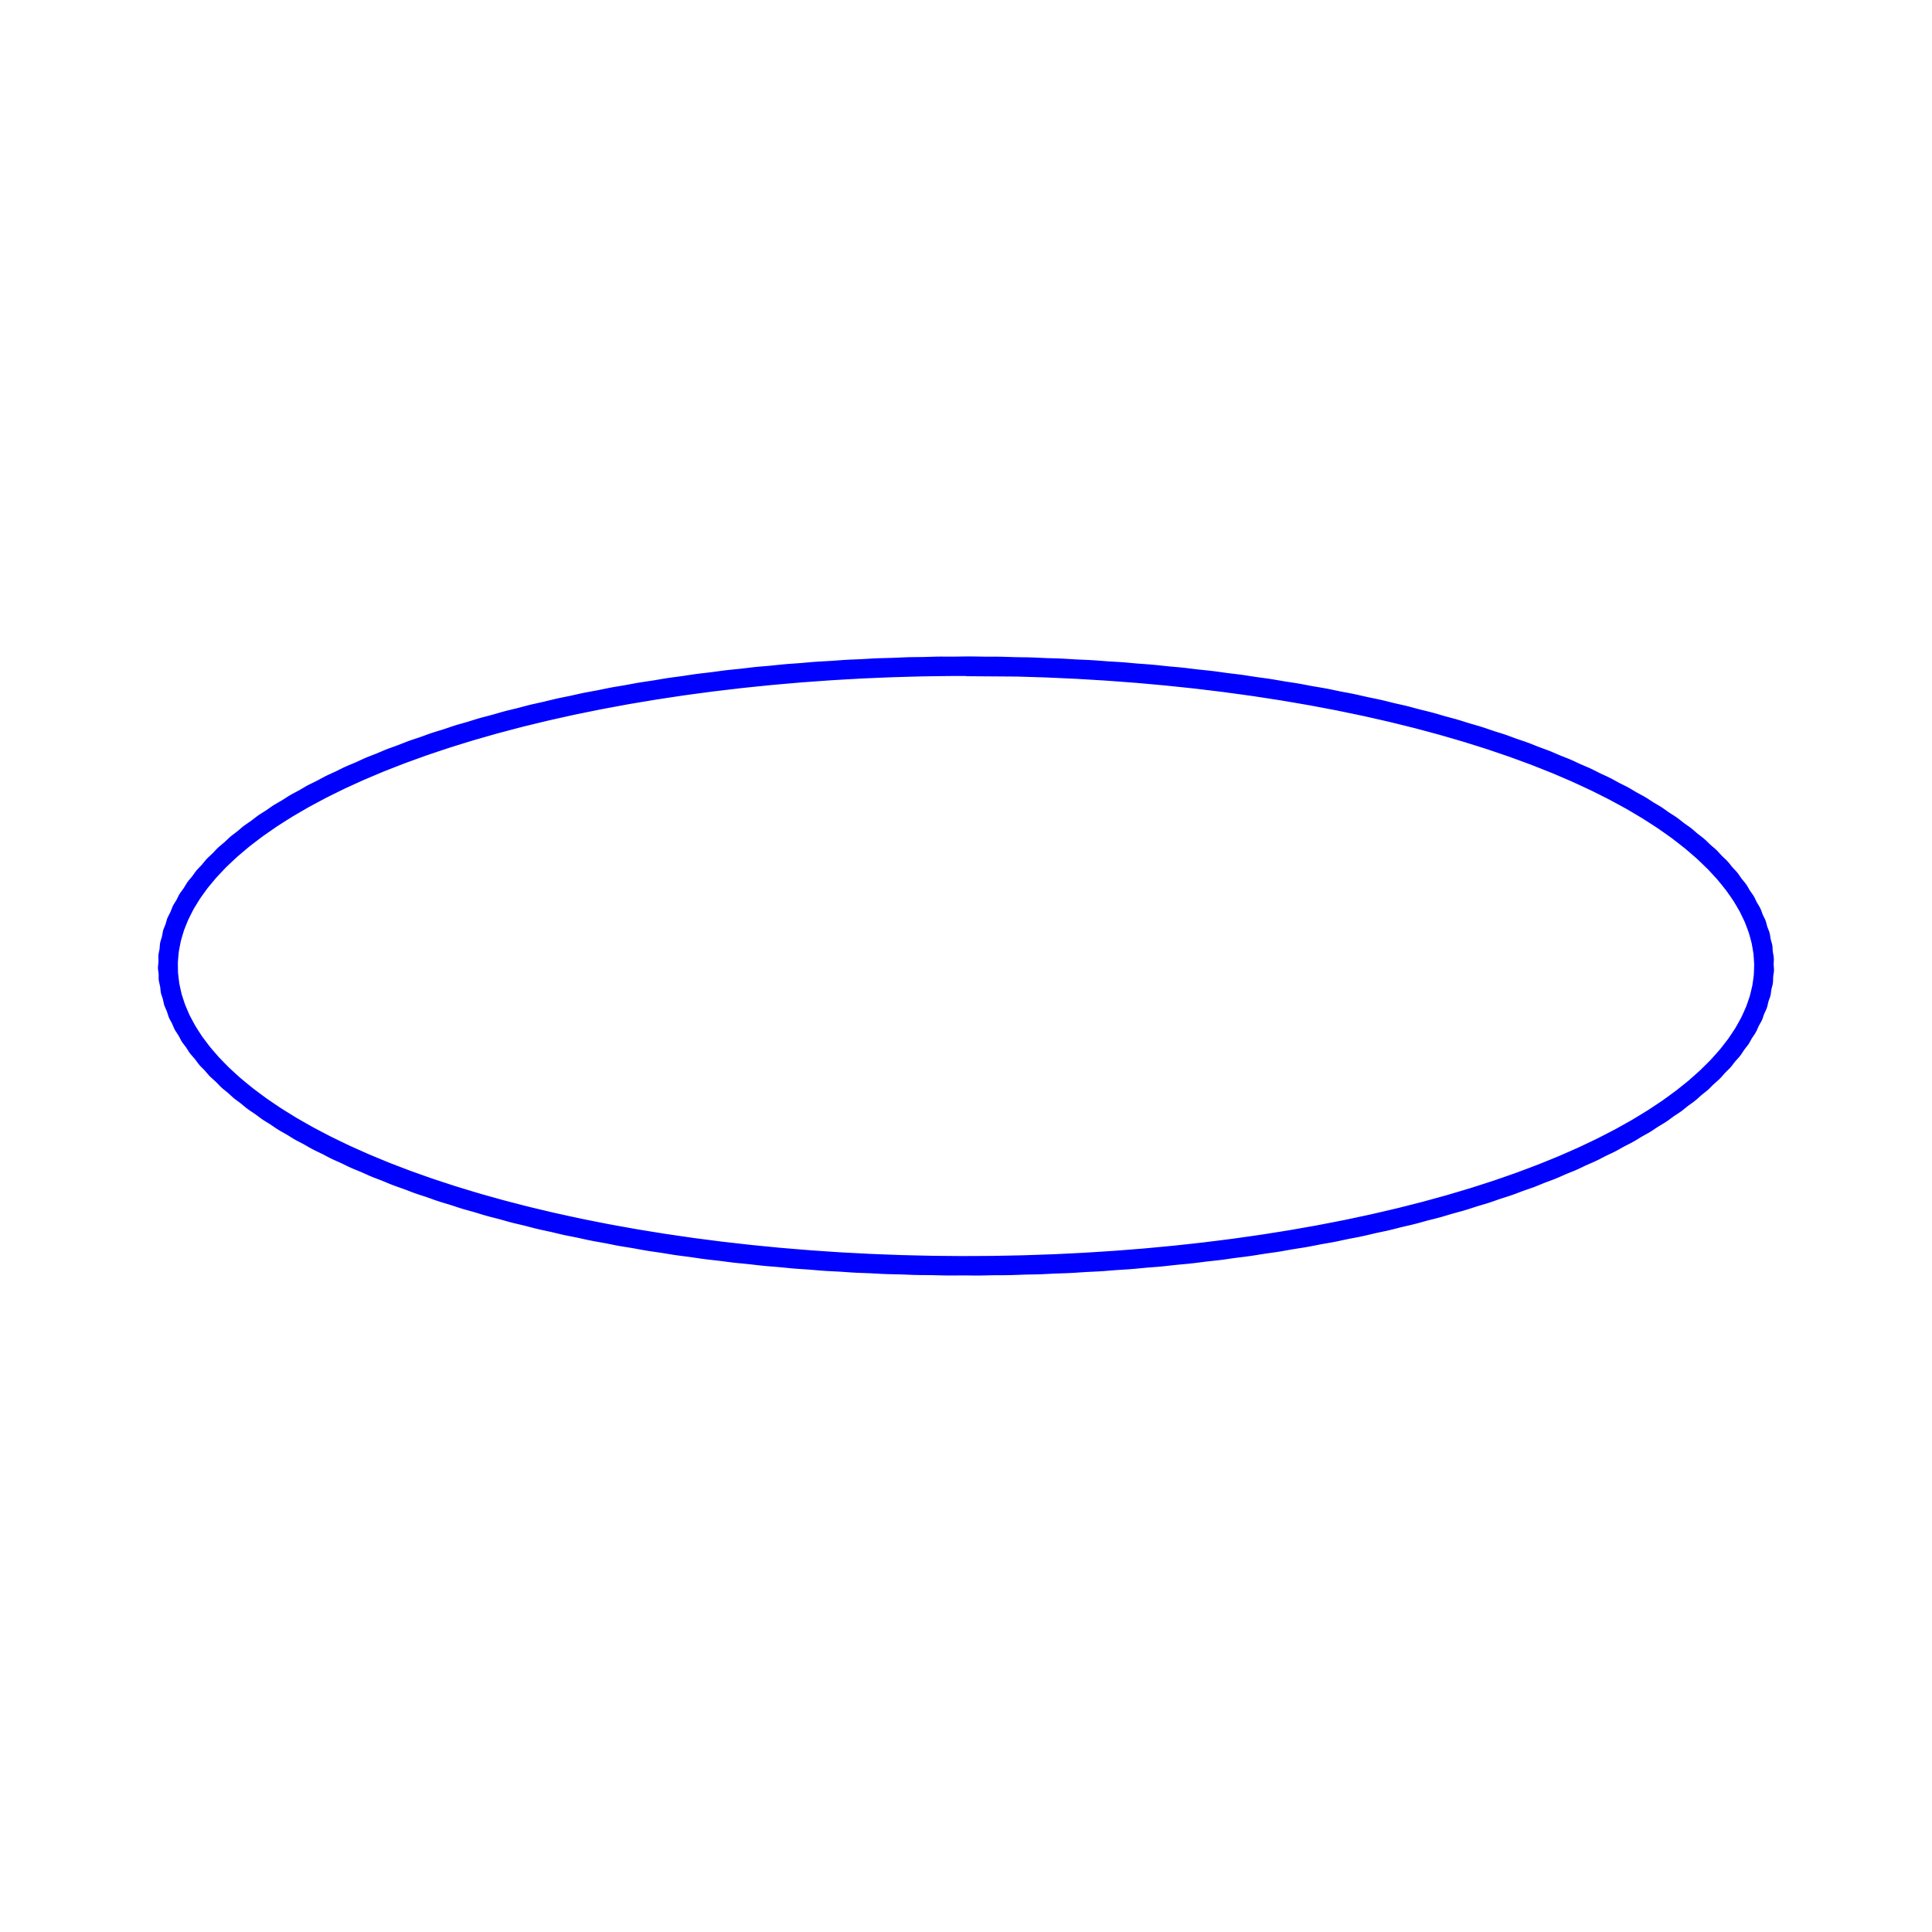
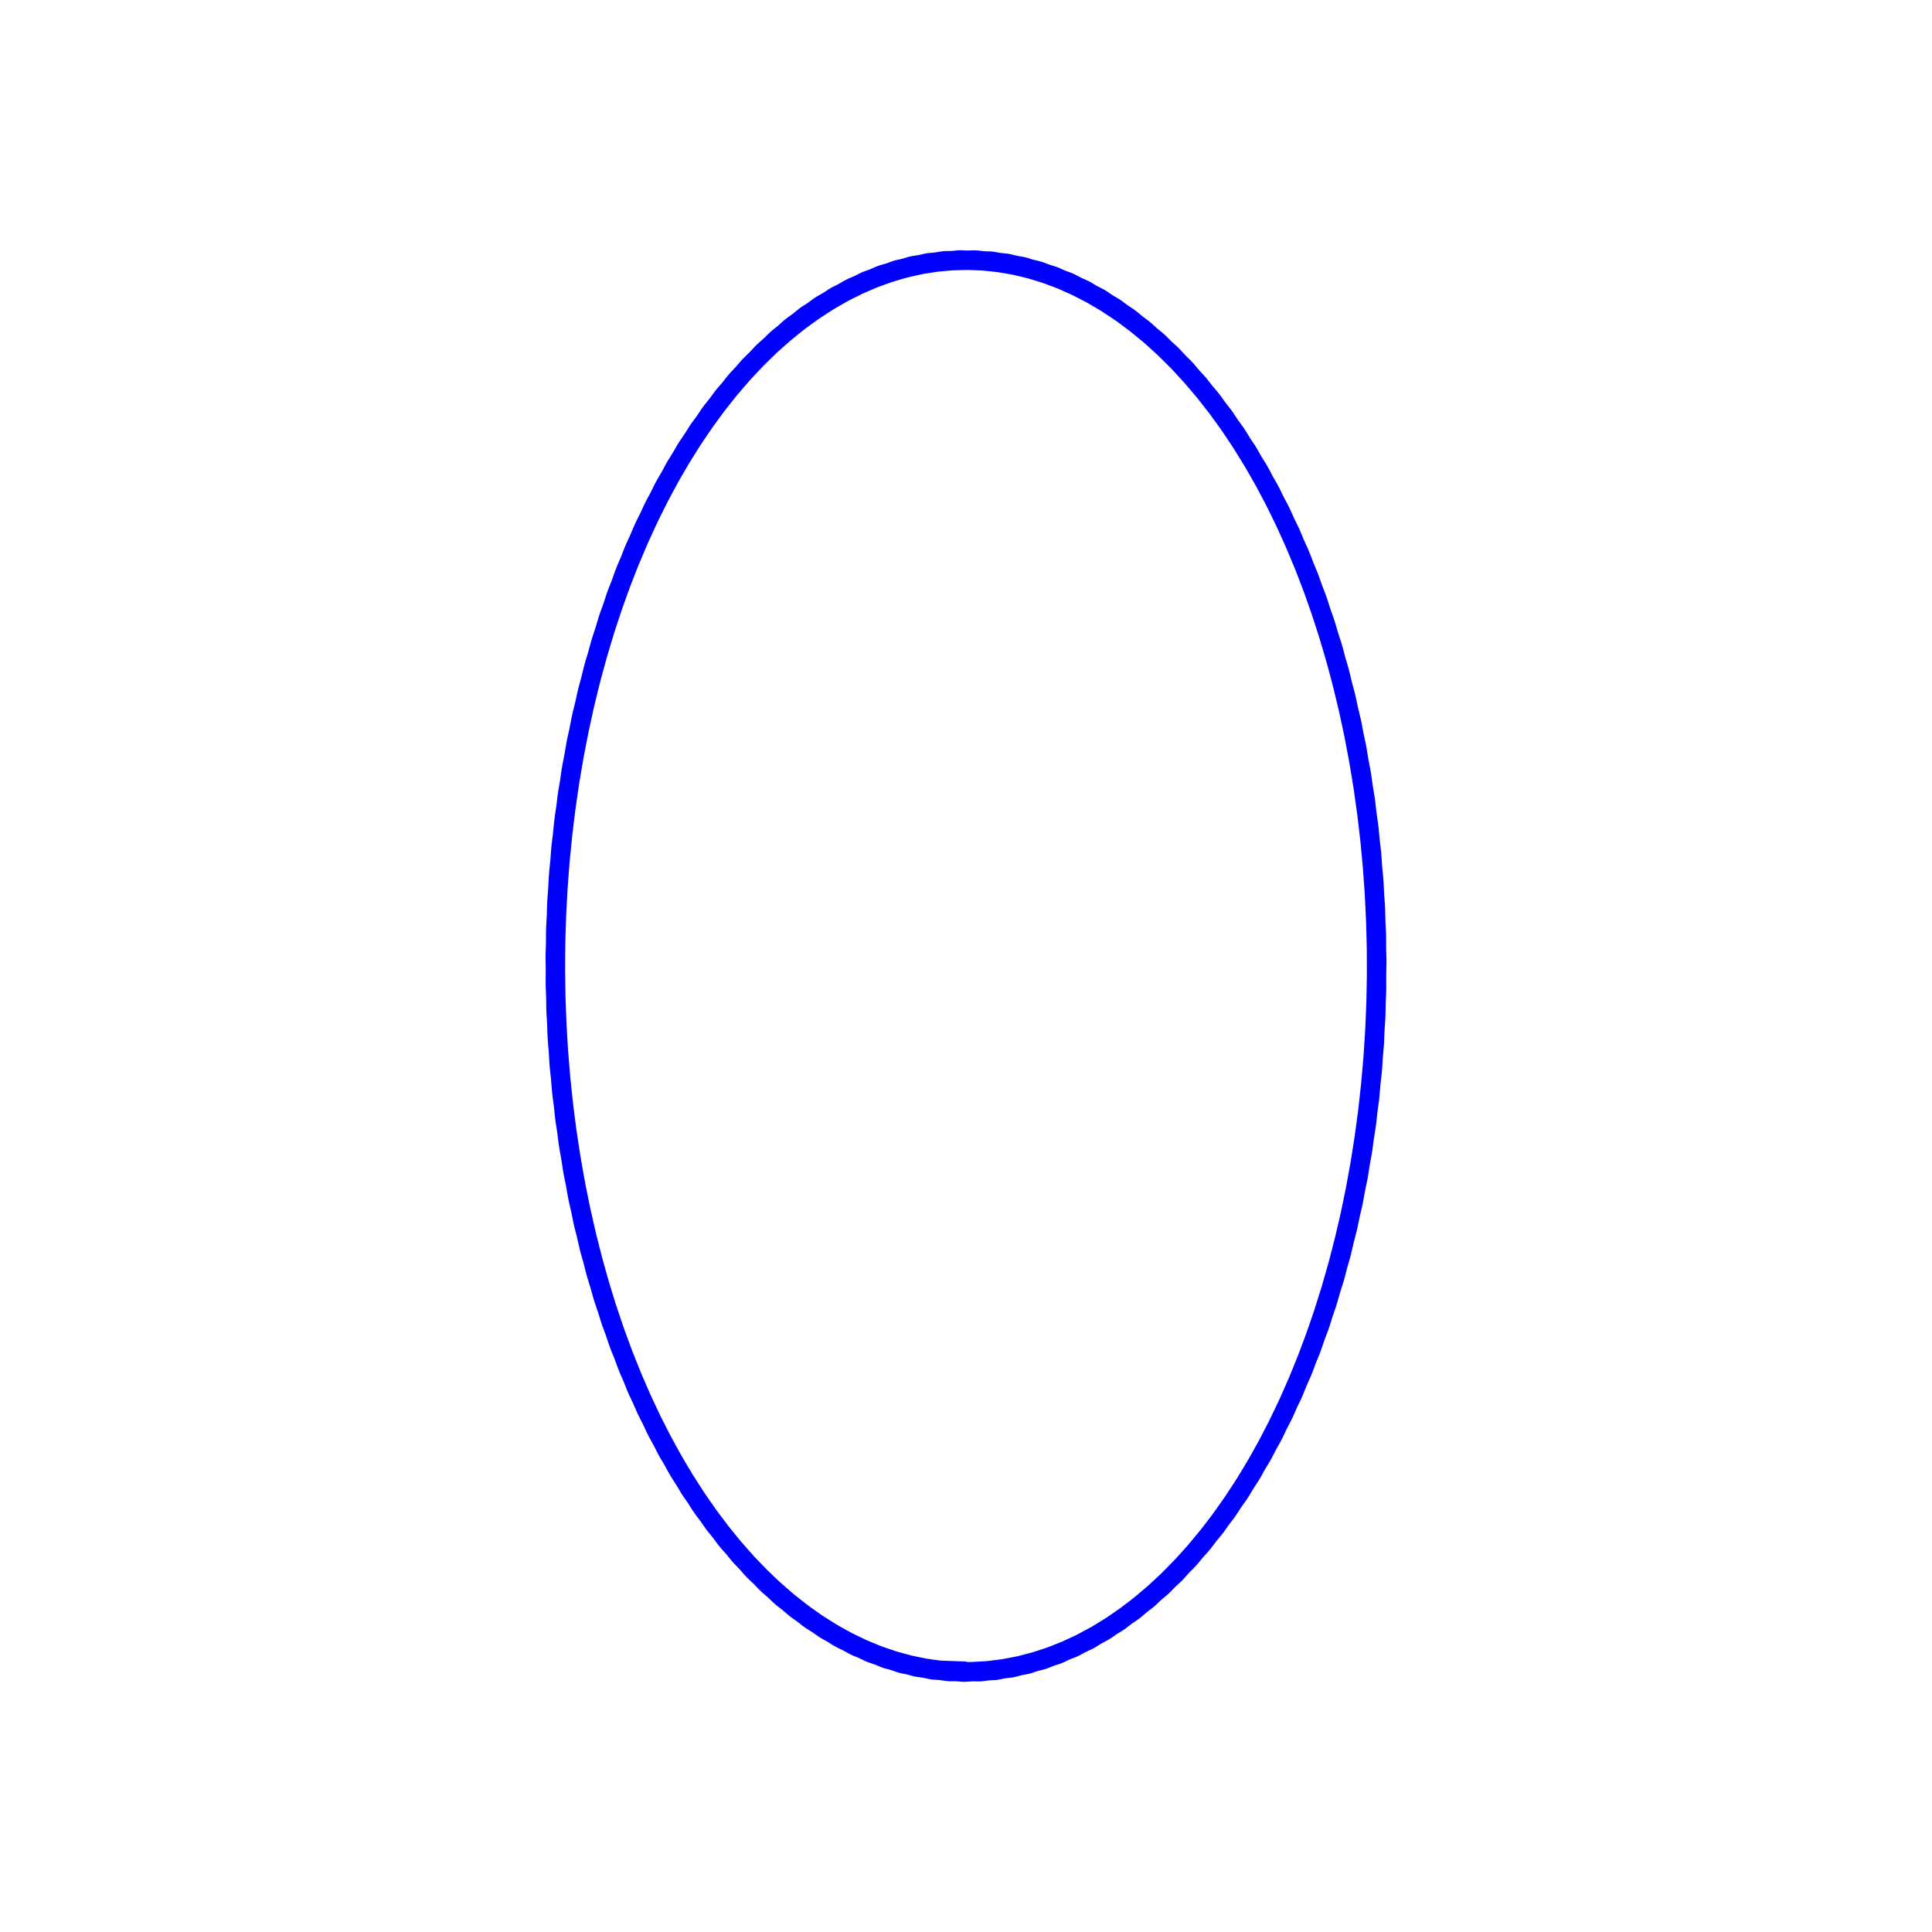
<svg xmlns="http://www.w3.org/2000/svg" width="400" height="400" viewbox="0 0 400 400">
-   <path d="M200 138 L212.733 138.092 L225.39 138.645 L237.896 139.562 L250.177 140.838 L262.16 142.466 L273.773 144.436 L284.948 146.736 L295.618 149.352 L305.72 152.27 L315.193 155.471 L323.982 158.937 L332.035 162.646 L339.302 166.578 L345.742 170.709 L351.315 175.013 L355.989 179.466 L359.737 184.041 L362.535 188.711 L364.366 193.448 L365.222 198.224 L365.095 203.01 L363.987 207.779 L361.905 212.501 L358.86 217.149 L354.871 221.696 L349.962 226.113 L344.162 230.375 L337.505 234.456 L330.03 238.333 L321.783 241.982 L312.813 245.381 L303.171 248.511 L292.917 251.352 L282.11 253.889 L270.816 256.105 L259.101 257.987 L247.034 259.525 L234.688 260.709 L222.136 261.533 L209.452 261.991 L196.712 262.08 L183.991 261.8 L171.366 261.153 L158.911 260.143 L146.7 258.775 L134.806 257.058 L123.299 255.002 L112.248 252.619 L101.719 249.923 L91.773 246.931 L82.471 243.66 L73.867 240.129 L66.013 236.36 L58.956 232.374 L52.736 228.196 L47.392 223.851 L42.954 219.364 L39.45 214.762 L36.9 210.072 L35.319 205.322 L34.717 200.541 L35.097 195.756 L36.457 190.997 L38.79 186.291 L42.08 181.667 L46.308 177.151 L51.451 172.772 L57.475 168.554 L64.347 164.523 L72.025 160.703 L80.464 157.116 L89.613 153.785 L99.418 150.728 L109.821 147.963 L120.76 145.508 L132.169 143.377 L143.982 141.583 L156.128 140.135 L168.534 139.043 L181.127 138.314 L193.833 137.951 L206.575 137.957 L219.278 138.332 L231.867 139.073 L244.266 140.176 L256.402 141.635 L268.203 143.44 L279.599 145.582 L290.521 148.047 L300.906 150.821 L310.691 153.887 L319.818 157.227 L328.233 160.822 L335.886 164.649 L342.731 168.686 L348.728 172.91 L353.841 177.294 L358.04 181.813 L361.3 186.441 L363.601 191.149 L364.93 195.909 L365.279 200.694 L364.645 205.475 L363.033 210.223 L360.453 214.911 L356.918 219.51 L352.451 223.993 L347.078 228.333 L340.831 232.505 L333.747 236.484 L325.868 240.246 L317.241 243.769 L307.918 247.031 L297.953 250.014 L287.406 252.7 L276.339 255.073 L264.819 257.119 L252.913 258.825 L240.693 260.181 L228.232 261.18 L215.602 261.815 L202.88 262.083 L190.14 261.982 L177.46 261.512 L164.913 260.677 L152.575 259.481 L140.518 257.932 L128.815 256.039 L117.535 253.812 L106.745 251.266 L96.51 248.415 L86.889 245.276 L77.941 241.869 L69.718 238.212 L62.269 234.328 L55.639 230.241 L49.867 225.973 L44.987 221.552 L41.028 217.002 L38.014 212.351 L35.962 207.627 L34.886 202.857 L34.791 198.071 L35.677 193.295 L37.54 188.56 L40.369 183.893 L44.146 179.321 L48.85 174.873 L54.451 170.573 L60.918 166.449 L68.212 162.524 L76.288 158.822 L85.1 155.364 L94.594 152.172 L104.715 149.263 L115.403 146.657 L126.593 144.367 L138.219 142.408 L150.212 140.792 L162.502 139.527 L175.014 138.621 L187.675 138.081 L200.409 137.908 L213.14 138.104 L225.793 138.669 L238.293 139.597 L250.566 140.885 L262.538 142.524 L274.138 144.504 L285.298 146.815 L295.951 149.441 L306.034 152.368 L315.486 155.578 L324.252 159.052 L332.28 162.769 L339.522 166.708 L345.934 170.844 L351.479 175.154 L356.124 179.611 L359.841 184.19 L362.608 188.862 L364.409 193.601 L365.233 198.377 L365.075 203.164 L363.935 207.931 L361.822 212.652 L358.747 217.297 L354.728 221.839 L349.79 226.252 L343.961 230.509 L337.277 234.584 L329.778 238.454 L321.507 242.095 L312.514 245.486 L302.852 248.607 L292.579 251.439 L281.756 253.965 L270.447 256.17 L258.719 258.042 L246.642 259.569 L234.288 260.741 L221.731 261.553 L209.044 261.999 L196.303 262.077 L183.585 261.785 L170.964 261.127 L158.515 260.105 L146.313 258.726 L134.431 256.997 L122.937 254.931 L111.902 252.537 L101.39 249.832 L91.465 246.83 L82.184 243.55 L73.604 240.012 L65.775 236.235 L58.743 232.243 L52.551 228.06 L47.235 223.709 L42.827 219.218 L39.353 214.613 L36.834 209.921 L35.285 205.169 L34.714 200.387 L35.126 195.603 L36.517 190.845 L38.88 186.142 L42.201 181.52 L46.459 177.009 L51.63 172.634 L57.683 168.422 L64.581 164.397 L72.284 160.584 L80.747 157.005 L89.917 153.682 L99.743 150.634 L110.164 147.88 L121.118 145.435 L132.542 143.314 L144.367 141.531 L156.522 140.095 L168.935 139.014 L181.533 138.297 L194.241 137.946 L206.983 137.963 L219.684 138.35 L232.268 139.103 L244.659 140.217 L256.786 141.687 L268.575 143.504 L279.956 145.656 L290.863 148.131 L301.229 150.915 L310.994 153.99 L320.099 157.339 L328.49 160.941 L336.118 164.775 L342.937 168.819 L348.906 173.048 L353.99 177.437 L358.16 181.96 L361.389 186.591 L363.659 191.301 L364.957 196.063 L365.274 200.848 L364.609 205.628 L362.966 210.375 L360.354 215.06 L356.789 219.655 L352.293 224.134 L346.891 228.47 L340.617 232.636 L333.507 236.608 L325.603 240.363 L316.953 243.877 L307.608 247.131 L297.623 250.105 L287.059 252.781 L275.976 255.144 L264.443 257.179 L252.526 258.873 L240.297 260.219 L227.829 261.206 L215.195 261.829 L202.471 262.085 L189.733 261.972 L177.055 261.491 L164.514 260.644 L152.183 259.437 L140.137 257.877 L128.447 255.973 L117.181 253.736 L106.408 251.179 L96.192 248.319 L86.592 245.171 L77.666 241.755 L69.467 238.091 L62.044 234.201 L55.44 230.107 L49.696 225.834 L44.845 221.408 L40.916 216.854 L37.933 212.201 L35.913 207.474 L34.868 202.704 L34.804 197.917 L35.722 193.143 L37.616 188.409 L40.475 183.745 L44.283 179.177 L49.015 174.732 L54.645 170.438 L61.139 166.32 L68.458 162.402 L76.559 158.707 L85.394 155.257 L94.909 152.074 L105.049 149.175 L115.754 146.578 L126.959 144.299 L138.598 142.351 L150.602 140.746 L162.9 139.492 L175.418 138.598 L188.082 138.069 L200.817 137.909 L213.547 138.117 L226.197 138.693 L238.691 139.633 L250.955 140.932 L262.916 142.582 L274.503 144.573 L285.648 146.894 L296.283 149.53 L306.347 152.466 L315.778 155.685 L324.521 159.167 L332.525 162.892 L339.74 166.837 L346.125 170.98 L351.642 175.294 L356.258 179.756 L359.945 184.338 L362.681 189.013 L364.451 193.753 L365.243 198.531 L365.053 203.317 L363.883 208.083 L361.738 212.802 L358.632 217.444 L354.584 221.983 L349.617 226.391 L343.76 230.642 L337.05 234.711 L329.524 238.574 L321.229 242.208 L312.214 245.59 L302.532 248.702 L292.24 251.524 L281.4 254.041 L270.077 256.236 L258.337 258.096 L246.25 259.612 L233.889 260.773 L221.326 261.573 L208.636 262.007 L195.895 262.073 L183.178 261.77 L170.562 261.099 L158.12 260.066 L145.927 258.676 L134.056 256.936 L122.576 254.859 L111.557 252.455 L101.063 249.74 L91.157 246.729 L81.898 243.441 L73.341 239.894 L65.537 236.11 L58.531 232.112 L52.367 227.923 L47.08 223.567 L42.701 219.072 L39.258 214.464 L36.769 209.769 L35.251 205.016 L34.712 200.234 L35.155 195.45 L36.578 190.693 L38.972 185.992 L42.323 181.374 L46.611 176.866 L51.811 172.496 L57.891 168.29 L64.816 164.271 L72.544 160.466 L81.03 156.895 L90.223 153.58 L100.068 150.541 L110.507 147.796 L121.478 145.362 L132.915 143.252 L144.751 141.479 L156.916 140.054 L169.337 138.986 L181.939 138.28 L194.65 137.94 L207.391 137.97 L220.09 138.368 L232.668 139.133 L245.053 140.259 L257.169 141.74 L268.946 143.568 L280.314 145.731 L291.204 148.216 L301.552 151.009 L311.296 154.093 L320.379 157.45 L328.747 161.06 L336.349 164.902 L343.141 168.952 L349.083 173.186 L354.138 177.58 L358.278 182.107 L361.477 186.741 L363.716 191.453 L364.982 196.216 L365.268 201.001 L364.571 205.781 L362.897 210.526 L360.254 215.209 L356.659 219.801 L352.134 224.275 L346.704 228.606 L340.402 232.766 L333.265 236.732 L325.337 240.479 L316.664 243.986 L307.297 247.231 L297.293 250.196 L286.711 252.862 L275.613 255.214 L264.066 257.238 L252.139 258.922 L239.901 260.256 L227.426 261.231 L214.789 261.843 L202.063 262.087 L189.325 261.963 L176.651 261.469 L164.115 260.611 L151.792 259.393 L139.757 257.821 L128.079 255.906 L116.828 253.659 L106.072 251.092 L95.874 248.222 L86.295 245.066 L77.391 241.642 L69.217 237.97 L61.819 234.072 L55.243 229.972 L49.527 225.694 L44.705 221.264 L40.806 216.706 L37.853 212.05 L35.864 207.322 L34.85 202.551 L34.818 197.764 L35.767 192.99 L37.693 188.259 L40.583 183.597 L44.42 179.032 L49.182 174.592 L54.84 170.303 L61.361 166.191 L68.706 162.28 L76.831 158.592 L85.689 155.151 L95.225 151.976 L105.384 149.087 L116.106 146.5 L127.326 144.232 L138.978 142.294 L150.992 140.7 L163.298 139.458 L175.822 138.576 L188.489 138.059 L201.226 137.91 L213.954 138.13 L226.6 138.717 L239.088 139.669 L251.343 140.979 L263.294 142.641 L274.868 144.643 L285.997 146.974 L296.615 149.62 L306.659 152.565 L316.069 155.793 L324.79 159.283 L332.768 163.015 L339.958 166.967 L346.316 171.115 L351.804 175.435 L356.39 179.901 L360.047 184.487 L362.753 189.164 L364.491 193.906 L365.252 198.684 L365.031 203.47 L363.829 208.236 L361.653 212.952 L358.517 217.591 L354.439 222.126 L349.442 226.53 L343.558 230.775 L336.821 234.838 L329.27 238.694 L320.951 242.32 L311.914 245.694 L302.211 248.797 L291.901 251.61 L281.045 254.116 L269.707 256.3 L257.954 258.15 L245.858 259.655 L233.489 260.804 L220.92 261.593 L208.228 262.015 L195.487 262.069 L182.772 261.754 L170.16 261.072 L157.725 260.027 L145.541 258.625 L133.681 256.875 L122.215 254.787 L111.212 252.373 L100.736 249.648 L90.85 246.628 L81.613 243.331 L73.079 239.776 L65.299 235.985 L58.32 231.98 L52.183 227.785 L46.925 223.425 " stroke="blue" stroke-width="4" fill="none" />
+   <path d="M200 346 L193.448 345.764 L186.935 344.464 L180.5 342.305 L174.18 339.3 L168.014 335.467 L162.038 330.829 L156.288 325.414 L150.798 319.253 L145.6 312.384 L140.725 304.846 L136.202 296.686 L132.059 287.951 L128.319 278.693 L125.005 268.968 L122.138 258.833 L119.732 248.348 L117.804 237.576 L116.364 226.58 L115.422 215.427 L114.982 204.182 L115.047 192.912 L115.617 181.684 L116.689 170.565 L118.255 159.621 L120.308 148.917 L122.834 138.516 L125.819 128.481 L129.244 118.871 L133.09 109.743 L137.334 101.152 L141.95 93.147 L146.911 85.778 L152.188 79.088 L157.748 73.116 L163.56 67.899 L169.589 63.466 L175.798 59.845 L182.151 57.057 L188.61 55.118 L195.136 54.04 L201.692 53.83 L208.238 54.488 L214.734 56.012 L221.143 58.39 L227.427 61.611 L233.547 65.654 L239.468 70.495 L245.155 76.106 L250.573 82.453 L255.69 89.499 L260.477 97.201 L264.904 105.515 L268.946 114.39 L272.577 123.773 L275.778 133.61 L278.528 143.841 L280.811 154.406 L282.615 165.242 L283.927 176.285 L284.74 187.468 L285.05 198.726 L284.854 209.992 L284.154 221.198 L282.954 232.278 L281.261 243.166 L279.085 253.798 L276.439 264.11 L273.339 274.041 L269.803 283.532 L265.852 292.527 L261.51 300.972 L256.802 308.816 L251.757 316.014 L246.404 322.523 L240.775 328.303 L234.904 333.321 L228.825 337.547 L222.575 340.955 L216.191 343.525 L209.711 345.243 L203.173 346.097 L196.617 346.083 L190.08 345.201 L183.602 343.456 L177.222 340.859 L170.977 337.424 L164.905 333.173 L159.041 328.13 L153.42 322.325 L148.077 315.794 L143.042 308.575 L138.345 300.71 L134.015 292.247 L130.077 283.236 L126.555 273.73 L123.469 263.785 L120.838 253.462 L118.677 242.821 L117 231.926 L115.815 220.84 L115.132 209.631 L114.952 198.365 L115.278 187.108 L116.108 175.928 L117.436 164.892 L119.254 154.063 L121.553 143.508 L124.318 133.288 L127.532 123.465 L131.178 114.097 L135.232 105.239 L139.671 96.945 L144.469 89.263 L149.596 82.239 L155.024 75.914 L160.718 70.328 L166.646 65.512 L172.772 61.495 L179.06 58.301 L185.473 55.949 L191.972 54.454 L198.518 53.823 L205.073 54.061 L211.599 55.167 L218.055 57.133 L224.404 59.948 L230.608 63.596 L236.63 68.054 L242.434 73.296 L247.986 79.292 L253.253 86.004 L258.204 93.394 L262.808 101.418 L267.039 110.028 L270.872 119.172 L274.284 128.797 L277.254 138.844 L279.765 149.255 L281.803 159.968 L283.354 170.919 L284.409 182.042 L284.963 193.273 L285.012 204.543 L284.556 215.786 L283.597 226.936 L282.142 237.925 L280.198 248.689 L277.778 259.163 L274.895 269.286 L271.568 278.998 L267.815 288.239 L263.659 296.957 L259.124 305.098 L254.239 312.614 L249.031 319.462 L243.531 325.599 L237.773 330.99 L231.791 335.602 L225.619 339.409 L219.296 342.387 L212.857 344.519 L206.342 345.792 L199.79 346.198 L193.239 345.736 L186.727 344.408 L180.295 342.221 L173.98 339.19 L167.82 335.331 L161.85 330.667 L156.108 325.228 L150.626 319.044 L145.438 312.152 L140.574 304.594 L136.063 296.415 L131.933 287.662 L128.206 278.389 L124.907 268.649 L122.053 258.502 L119.663 248.007 L117.75 237.226 L116.326 226.225 L115.4 215.068 L114.976 203.821 L115.057 192.551 L115.644 181.326 L116.731 170.211 L118.314 159.274 L120.381 148.578 L122.922 138.189 L125.922 128.166 L129.361 118.571 L133.22 109.459 L137.476 100.886 L142.104 92.901 L147.075 85.553 L152.362 78.885 L157.931 72.937 L163.75 67.744 L169.785 63.337 L175.999 59.743 L182.356 56.981 L188.818 55.07 L195.346 54.02 L201.902 53.838 L208.447 54.524 L214.941 56.075 L221.347 58.481 L227.626 61.728 L233.74 65.797 L239.654 70.663 L245.333 76.298 L250.742 82.668 L255.849 89.736 L260.625 97.459 L265.04 105.791 L269.069 114.683 L272.687 124.082 L275.873 133.932 L278.608 144.175 L280.877 154.75 L282.664 165.593 L283.961 176.642 L284.758 187.828 L285.051 199.088 L284.84 210.352 L284.124 221.555 L282.908 232.63 L281.199 243.512 L279.008 254.134 L276.347 264.435 L273.232 274.353 L269.683 283.829 L265.719 292.807 L261.364 301.233 L256.645 309.057 L251.59 316.234 L246.227 322.72 L240.59 328.476 L234.712 333.469 L228.627 337.669 L222.373 341.05 L215.985 343.594 L209.502 345.284 L202.963 346.11 L196.407 346.068 L189.871 345.159 L183.396 343.386 L177.019 340.761 L170.78 337.3 L164.713 333.023 L158.857 327.955 L153.245 322.127 L147.91 315.573 L142.886 308.333 L138.201 300.448 L133.883 291.966 L129.958 282.938 L126.449 273.417 L123.377 263.46 L120.761 253.126 L118.616 242.476 L116.954 231.573 L115.786 220.483 L115.118 209.271 L114.955 198.004 L115.297 186.749 L116.143 175.572 L117.486 164.541 L119.321 153.72 L121.634 143.175 L124.414 132.967 L127.643 123.158 L131.301 113.805 L135.368 104.965 L139.819 96.689 L144.628 89.027 L149.766 82.025 L155.202 75.724 L160.905 70.161 L166.84 65.37 L172.972 61.38 L179.264 58.213 L185.68 55.888 L192.181 54.42 L198.728 53.817 L205.283 54.083 L211.807 55.217 L218.26 57.21 L224.605 60.052 L230.804 63.726 L236.819 68.21 L242.616 73.477 L248.16 79.496 L253.417 86.231 L258.357 93.642 L262.95 101.685 L267.169 110.313 L270.988 119.473 L274.386 129.112 L277.342 139.173 L279.838 149.595 L281.86 160.316 L283.395 171.273 L284.435 182.401 L284.972 193.634 L285.005 204.904 L284.533 216.145 L283.558 227.291 L282.087 238.274 L280.128 249.029 L277.692 259.494 L274.795 269.604 L271.454 279.301 L267.688 288.527 L263.519 297.227 L258.973 305.349 L254.077 312.844 L248.859 319.67 L243.351 325.784 L237.585 331.15 L231.596 335.737 L225.419 339.517 L219.091 342.469 L212.649 344.573 L206.133 345.818 L199.58 346.197 L193.029 345.707 L186.52 344.351 L180.091 342.137 L173.78 339.079 L167.625 335.193 L161.663 330.505 L155.928 325.041 L150.455 318.833 L145.277 311.92 L140.424 304.341 L135.925 296.143 L131.807 287.373 L128.094 278.083 L124.808 268.33 L121.969 258.171 L119.594 247.665 L117.697 236.877 L116.289 225.869 L115.378 214.708 L114.971 203.459 L115.068 192.19 L115.671 180.967 L116.774 169.857 L118.372 158.927 L120.456 148.24 L123.012 137.861 L126.025 127.852 L129.478 118.271 L133.35 109.176 L137.619 100.62 L142.258 92.656 L147.24 85.329 L152.536 78.683 L158.114 72.759 L163.94 67.591 L169.982 63.209 L176.201 59.641 L182.562 56.907 L189.026 55.023 L195.556 54.001 L202.112 53.846 L208.656 54.56 L215.148 56.138 L221.55 58.572 L227.824 61.846 L233.933 65.94 L239.84 70.832 L245.51 76.491 L250.91 82.884 L256.007 89.973 L260.772 97.717 L265.175 106.067 L269.191 114.977 L272.796 124.391 L275.968 134.255 L278.689 144.509 L280.941 155.094 L282.713 165.945 L283.994 176.998 L284.775 188.189 L285.053 199.449 L284.824 210.713 L284.092 221.913 L282.86 232.983 L281.136 243.856 L278.93 254.47 L276.254 264.759 L273.125 274.664 L269.562 284.124 L265.585 293.085 L261.219 301.493 L256.488 309.298 L251.422 316.453 L246.051 322.916 L240.405 328.648 L234.52 333.616 L228.429 337.79 L222.17 341.145 L215.779 343.661 L209.293 345.324 L202.753 346.122 L196.197 346.053 L189.663 345.115 L183.19 343.315 L176.817 340.663 L170.582 337.176 L164.522 332.873 L158.673 327.78 L153.069 321.928 L147.744 315.352 L142.73 308.09 L138.056 300.185 L133.751 291.685 L129.839 282.641 L126.344 273.105 L123.286 263.134 L120.685 252.789 L118.555 242.13 L116.909 231.22 L115.757 220.125 L115.105 208.91 L114.958 197.642 L115.316 186.389 L116.178 175.216 L117.538 164.19 L119.388 153.378 L121.716 142.842 L124.511 132.646 L127.753 122.851 L131.425 113.513 L135.505 104.69 L139.968 96.433 L144.788 88.792 L149.936 81.812 L155.381 75.534 L161.092 69.996 L167.033 65.23 L173.171 61.265 L179.468 58.125 L185.887 55.828 L192.39 54.387 L198.938 53.812 L205.493 54.106 L212.015 55.267 L218.465 57.288 L224.806 60.157 L231 63.858 L237.009 68.367 L242.798 73.658 L248.333 79.701 L253.58 86.458 L258.509 93.89 L263.091 101.953 L267.297 110.598 L271.104 119.775 L274.488 129.429 L277.429 139.501 L279.91 149.934 L281.917 160.664 L283.436 171.628 L284.46 182.76 L284.981 193.995 L284.998 205.265 L284.509 216.504 L283.519 227.645 L282.032 238.622 L280.057 249.37 L277.607 259.823 L274.695 269.922 L271.339 279.605 L267.56 288.814 L263.379 297.496 L258.821 305.599 L253.914 313.074 L248.687 319.877 L243.17 325.967 L237.396 331.309 L231.4 335.871 L225.218 339.625 L218.886 342.549 L212.441 344.626 L205.923 345.844 L199.369 346.195 L192.82 345.677 L186.312 344.293 L179.887 342.052 L173.58 338.967 L167.431 335.055 L161.475 330.342 L155.748 324.853 L150.285 318.623 L145.116 311.687 L140.274 304.088 L135.787 295.87 L131.681 287.083 L127.982 277.778 L124.71 268.01 L121.886 257.839 L119.526 247.324 L117.644 236.527 L116.252 225.514 L115.357 214.349 L114.966 203.098 L115.08 191.829 L115.698 180.609 L116.818 169.504 L118.432 158.58 L120.53 147.903 L123.101 137.535 L126.129 127.538 L129.596 117.972 L133.481 108.893 L137.762 100.356 L142.412 92.411 L147.405 85.105 L152.71 78.482 L158.297 72.581 L164.131 67.438 L170.178 63.082 L176.403 59.54 L182.768 56.833 L189.235 54.977 L195.766 53.982 L202.322 53.856 L208.865 54.597 L215.355 56.203 L221.754 58.664 L228.023 61.964 L234.126 66.085 L240.026 71.002 L245.688 76.685 L251.078 83.101 L256.165 90.212 L260.919 97.975 L265.31 106.345 L269.313 115.271 L272.904 124.701 L276.062 134.578 L278.768 144.844 " stroke="blue" stroke-width="4" fill="none" />
</svg>
